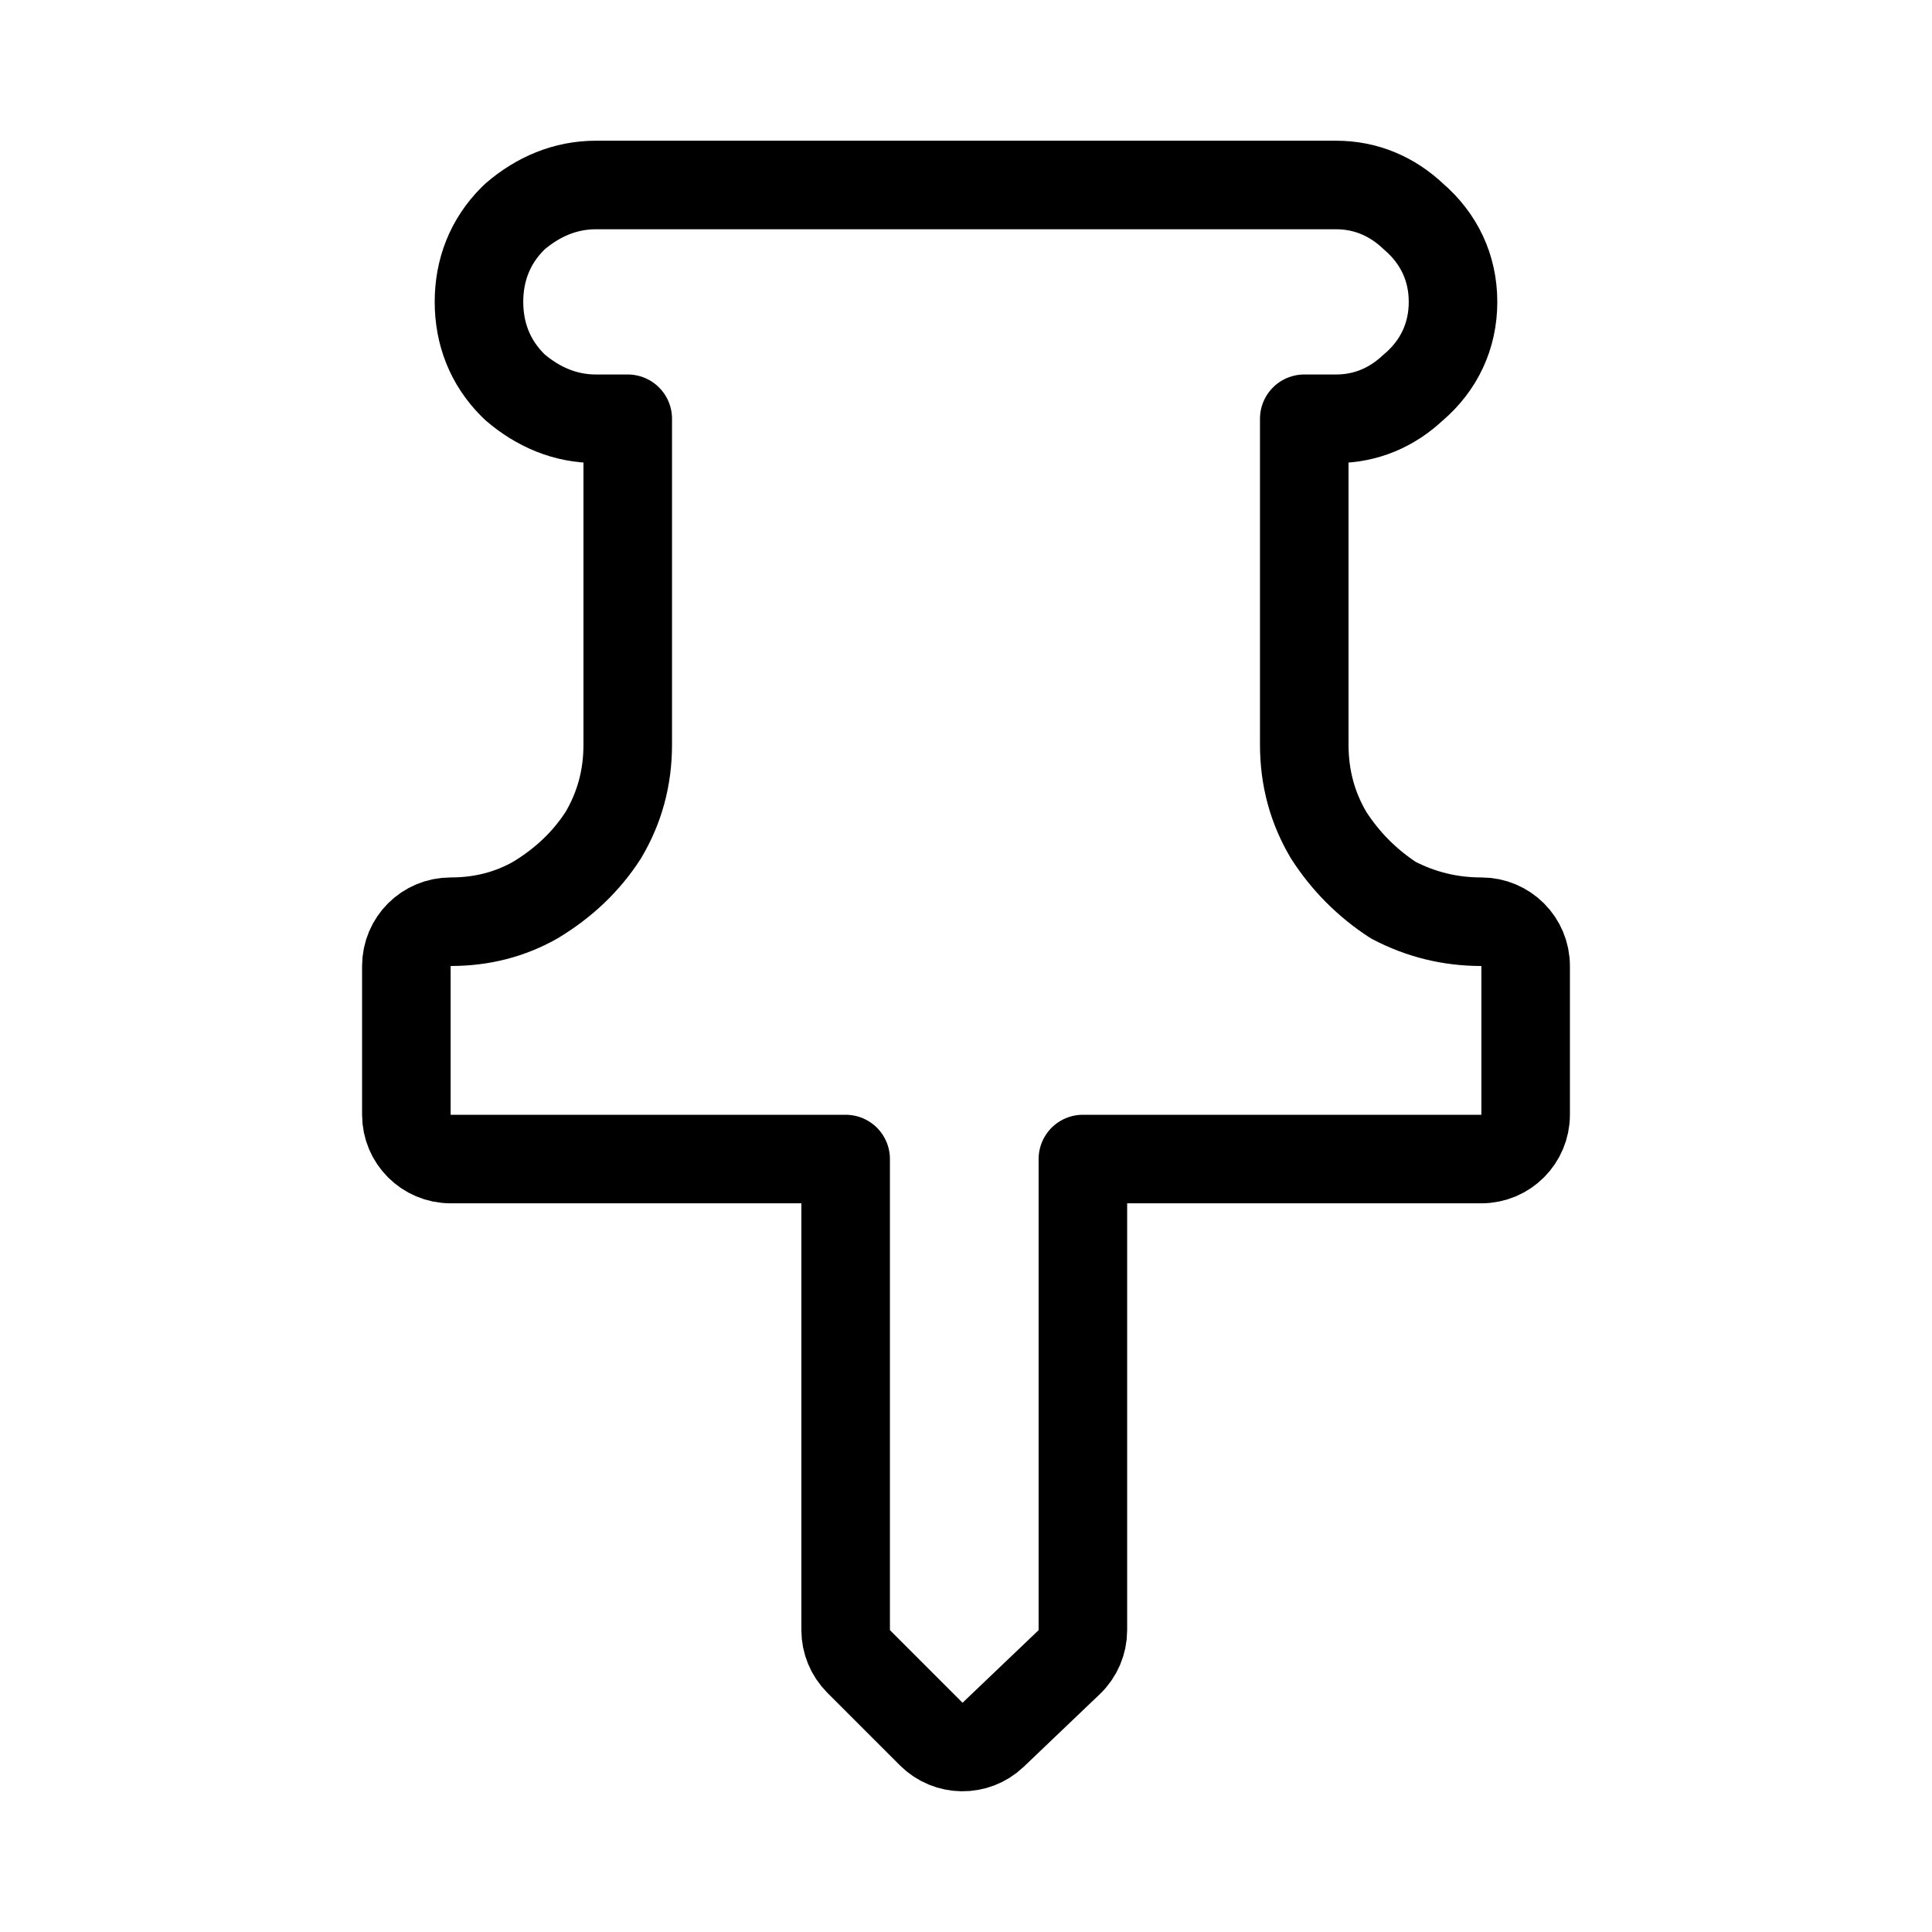
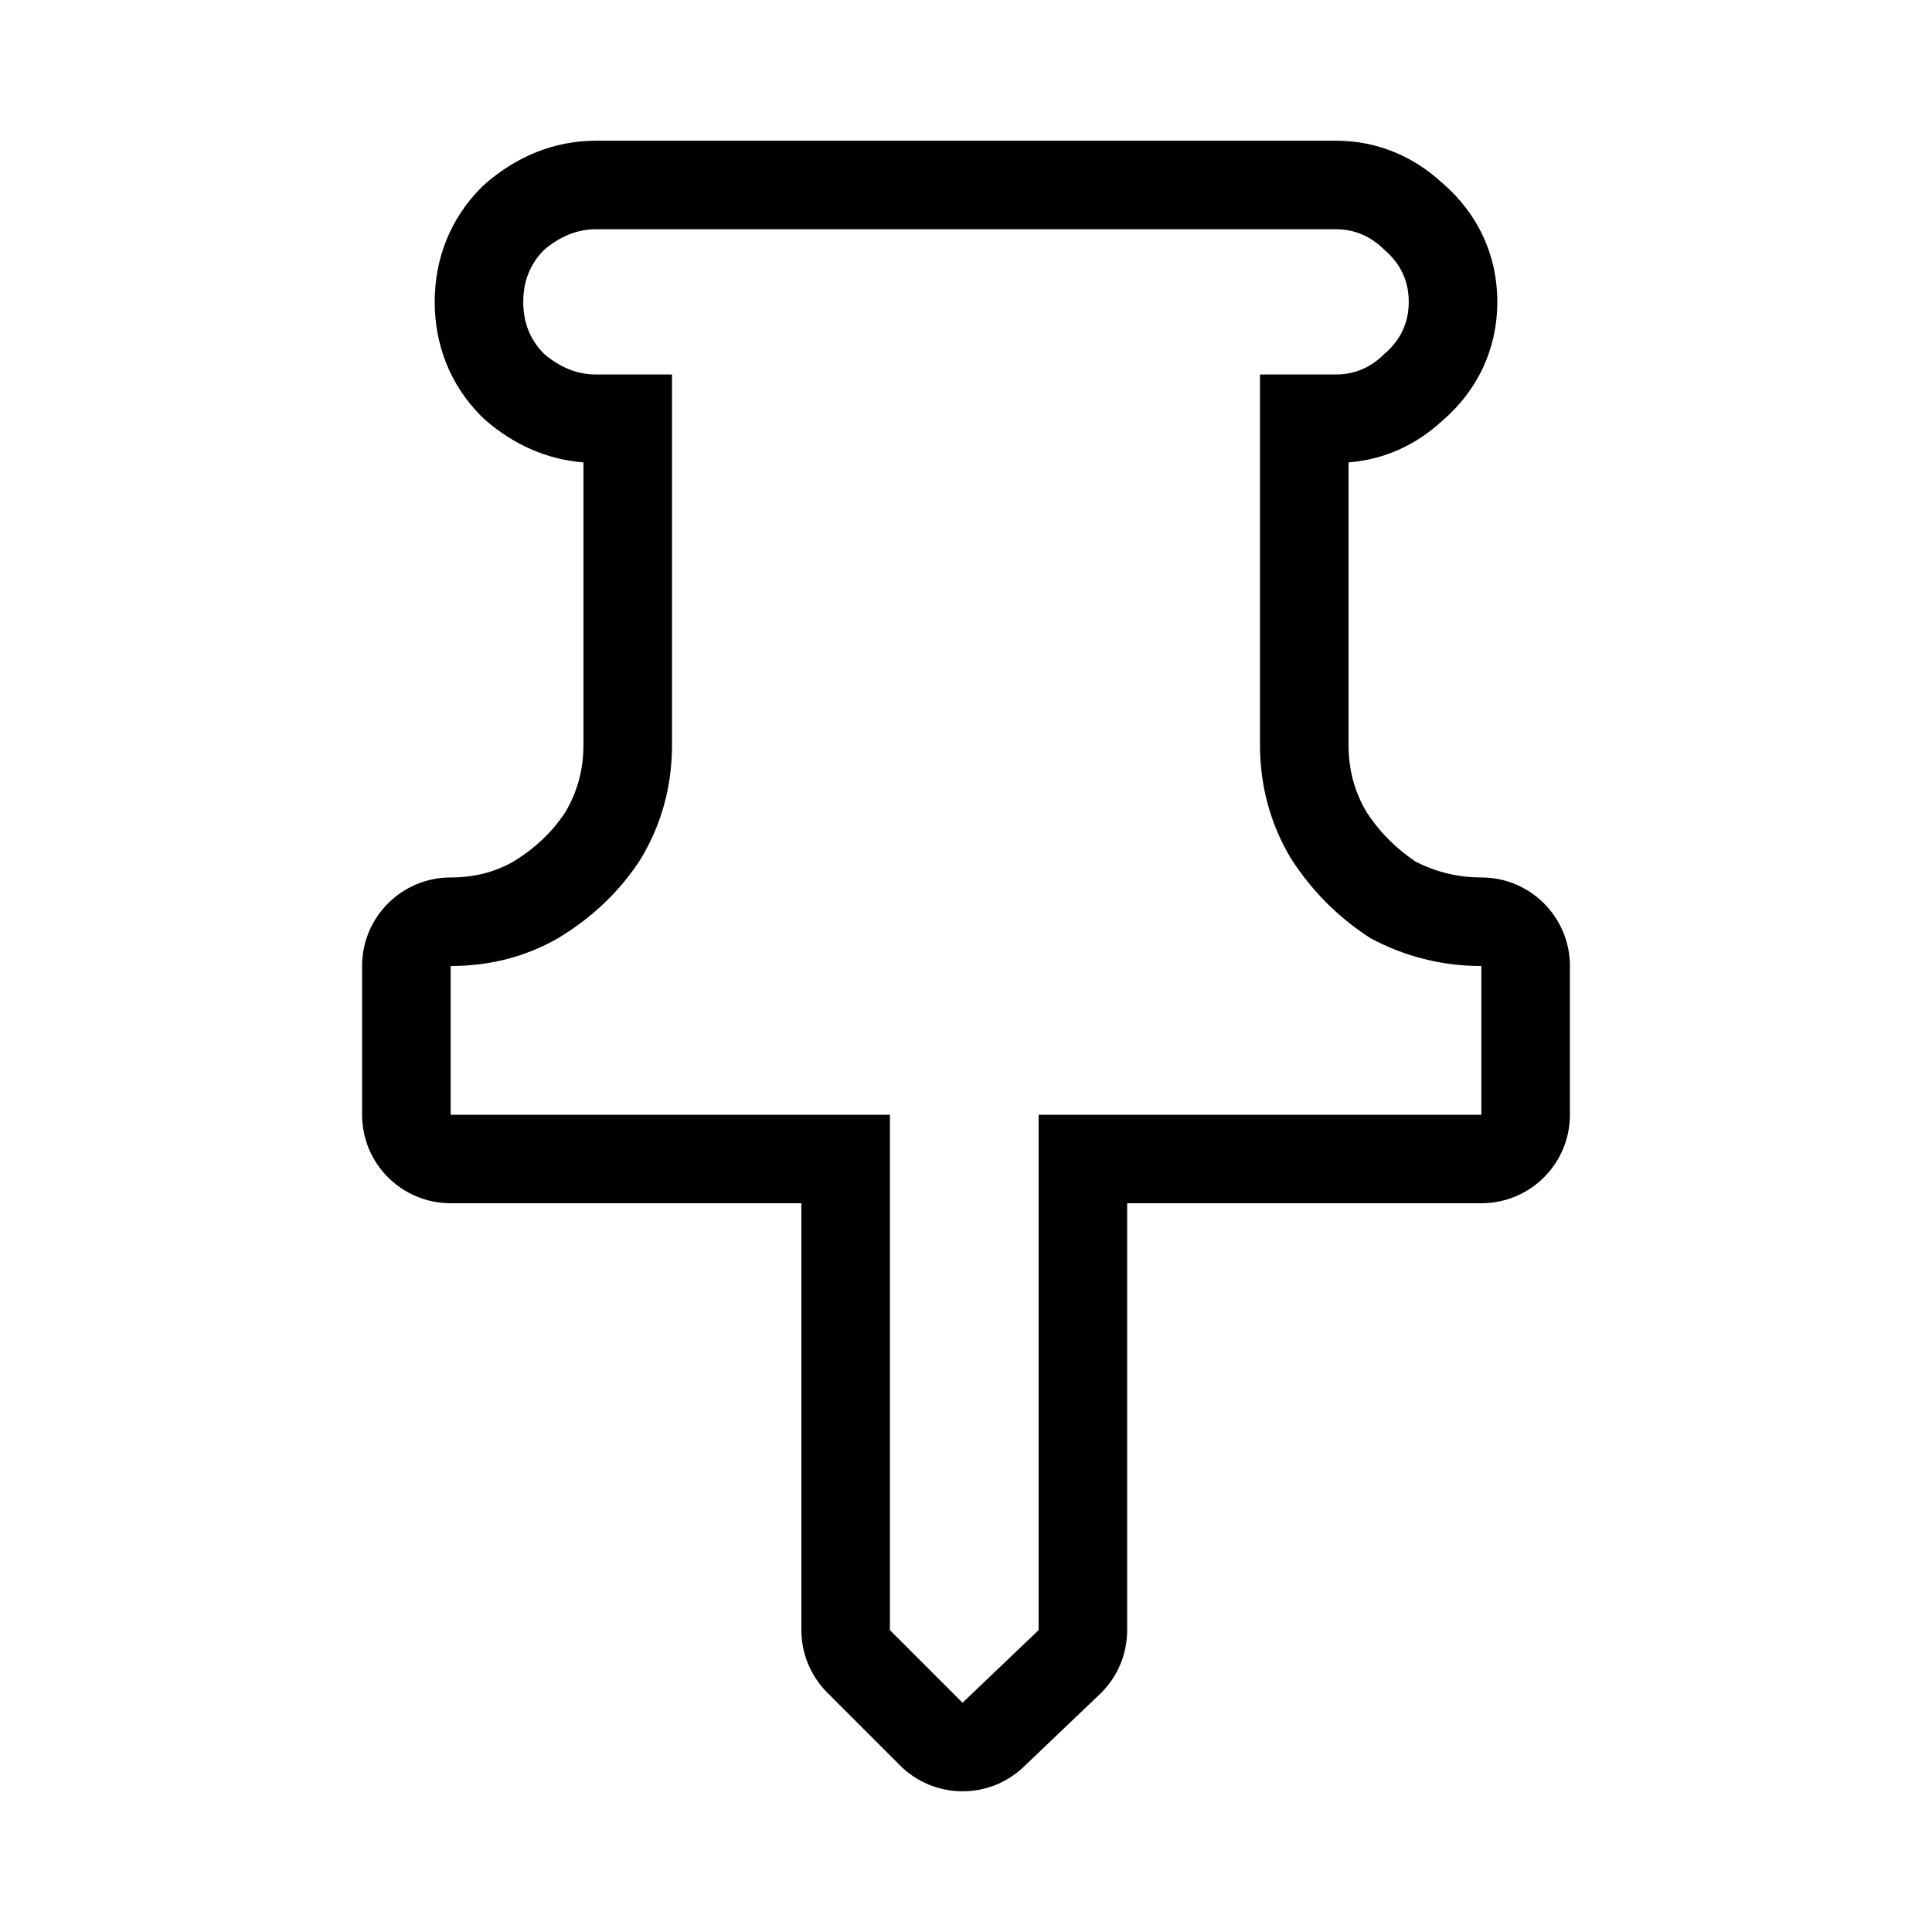
<svg xmlns="http://www.w3.org/2000/svg" width="24" height="24" viewBox="0 0 24 24" fill="none">
-   <path d="M18.952 13.848C18.952 14.151 18.706 14.398 18.402 14.398H13.452V20.25C13.452 20.4 13.391 20.544 13.282 20.648L12.337 21.55C12.121 21.756 11.78 21.752 11.568 21.541L10.666 20.639C10.563 20.535 10.505 20.396 10.505 20.25V14.398H5.598C5.294 14.398 5.048 14.151 5.048 13.848V12C5.048 11.696 5.294 11.45 5.598 11.45C5.991 11.45 6.336 11.358 6.647 11.183C7.006 10.967 7.285 10.699 7.494 10.375C7.695 10.036 7.798 9.665 7.798 9.25V5.202H7.402C7.022 5.202 6.684 5.056 6.399 4.812C6.389 4.803 6.379 4.793 6.369 4.783C6.087 4.501 5.95 4.144 5.95 3.75C5.95 3.356 6.087 2.999 6.369 2.717L6.399 2.688C6.684 2.444 7.022 2.298 7.402 2.298H16.598C16.968 2.298 17.294 2.439 17.557 2.688C17.876 2.962 18.05 3.327 18.05 3.75C18.05 4.173 17.877 4.539 17.558 4.812L17.557 4.812C17.294 5.061 16.968 5.202 16.598 5.202H16.202V9.25C16.202 9.665 16.304 10.036 16.505 10.375C16.716 10.702 16.982 10.969 17.308 11.182C17.651 11.361 18.014 11.45 18.402 11.45C18.706 11.45 18.952 11.696 18.952 12V13.848Z" stroke="currentColor" stroke-width="1.1" stroke-linecap="round" stroke-linejoin="round" />
+   <path d="M4.498 13.848V12C4.498 11.393 4.99 10.9 5.598 10.9C5.899 10.9 6.149 10.831 6.372 10.706C6.654 10.535 6.865 10.329 7.024 10.087C7.171 9.837 7.248 9.566 7.248 9.25V5.744C6.782 5.708 6.374 5.514 6.042 5.229C6.021 5.211 6 5.192 5.98 5.172C5.589 4.78 5.4 4.28 5.4 3.75C5.4 3.22 5.589 2.72 5.98 2.328L6.042 2.271C6.41 1.955 6.871 1.748 7.402 1.748V2.848C7.173 2.848 6.958 2.934 6.758 3.105C6.586 3.277 6.5 3.492 6.5 3.75C6.5 4.008 6.586 4.223 6.758 4.395C6.958 4.566 7.173 4.652 7.402 4.652H8.348V9.25C8.348 9.766 8.219 10.238 7.961 10.668C7.703 11.069 7.359 11.398 6.93 11.656C6.529 11.885 6.085 12 5.598 12V13.848H11.055V20.25L11.957 21.152L12.902 20.25V13.848H18.402V12C17.915 12 17.457 11.885 17.027 11.656C16.626 11.398 16.297 11.069 16.039 10.668C15.781 10.238 15.652 9.766 15.652 9.25V4.652H16.598C16.827 4.652 17.027 4.566 17.199 4.395C17.4 4.223 17.5 4.008 17.5 3.75C17.5 3.492 17.4 3.277 17.199 3.105C17.027 2.934 16.827 2.848 16.598 2.848V1.748C17.108 1.748 17.558 1.943 17.914 2.271L17.915 2.271C18.352 2.646 18.6 3.162 18.6 3.75C18.6 4.338 18.352 4.854 17.915 5.229L17.914 5.229C17.595 5.524 17.199 5.709 16.752 5.744V9.25C16.752 9.566 16.828 9.837 16.975 10.087C17.137 10.336 17.34 10.539 17.586 10.704C17.844 10.834 18.111 10.9 18.402 10.9C19.01 10.9 19.502 11.393 19.502 12V13.848C19.502 14.455 19.01 14.947 18.402 14.947H14.002V20.25C14.002 20.551 13.88 20.838 13.662 21.046L12.717 21.948C12.285 22.361 11.602 22.352 11.18 21.93L10.277 21.027C10.071 20.821 9.955 20.542 9.955 20.25V14.947H5.598C4.99 14.947 4.498 14.455 4.498 13.848ZM16.598 1.748V2.848H7.402V1.748H16.598Z" fill="currentColor" />
</svg>
